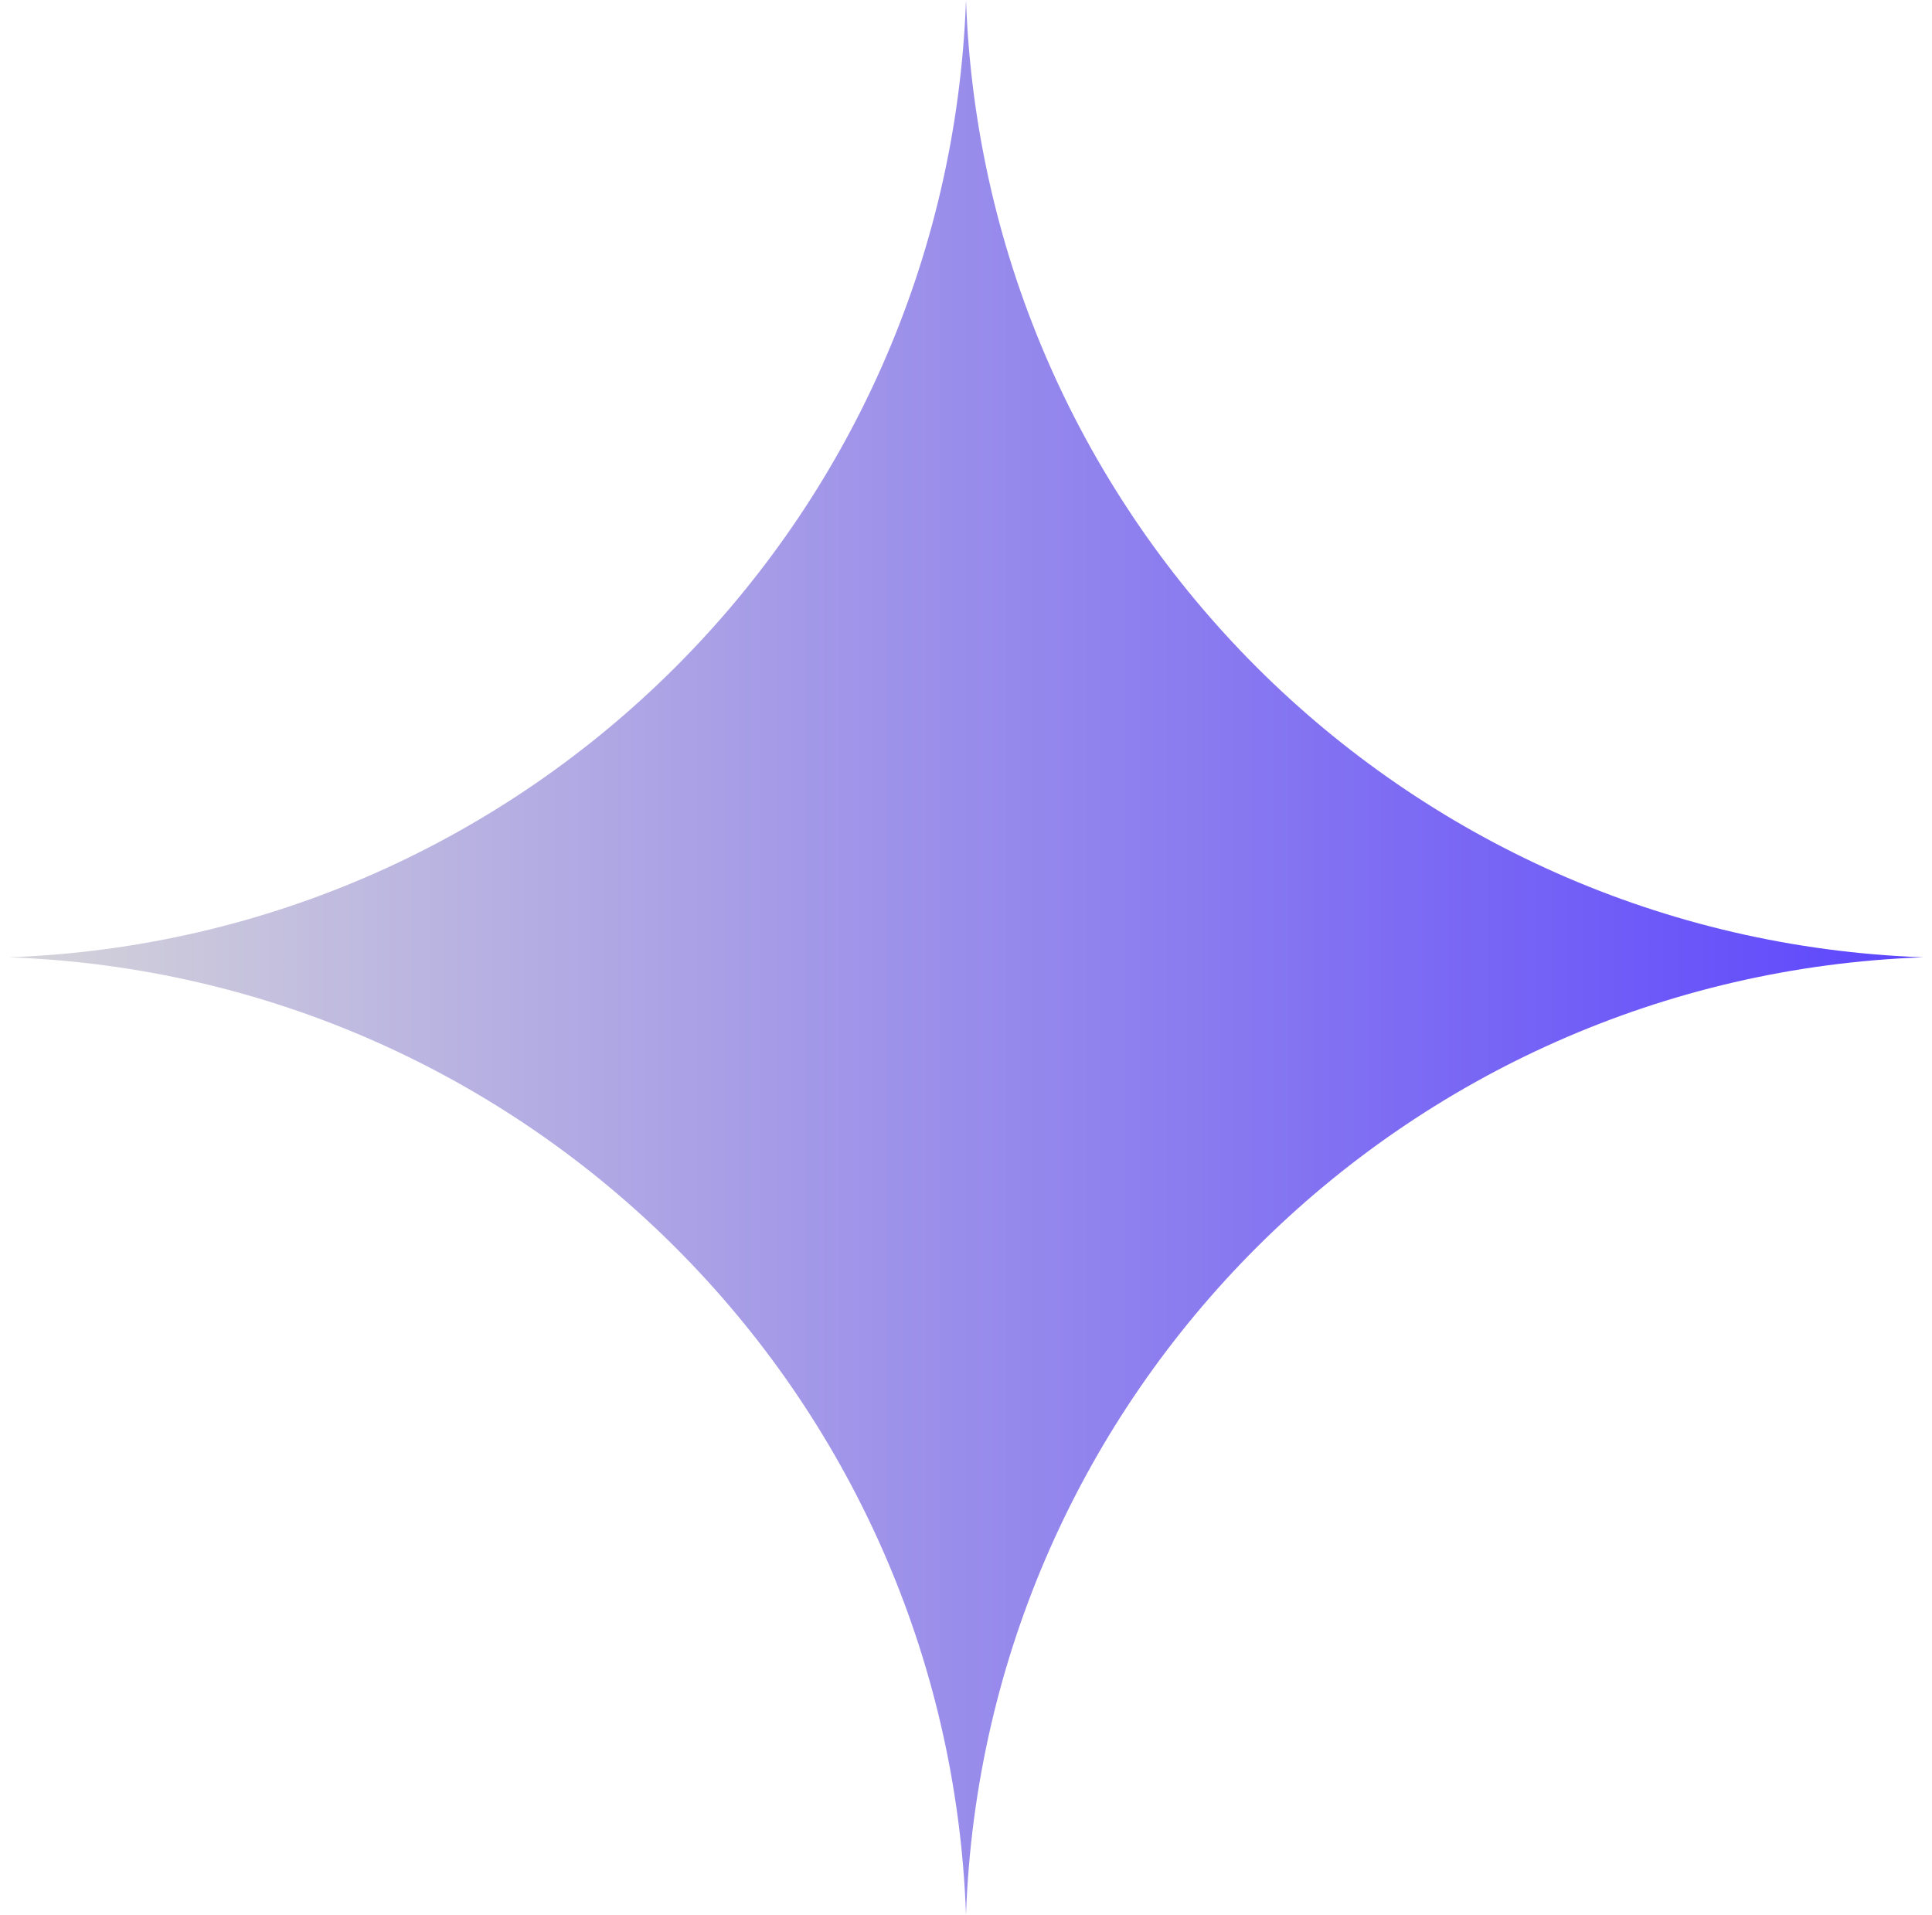
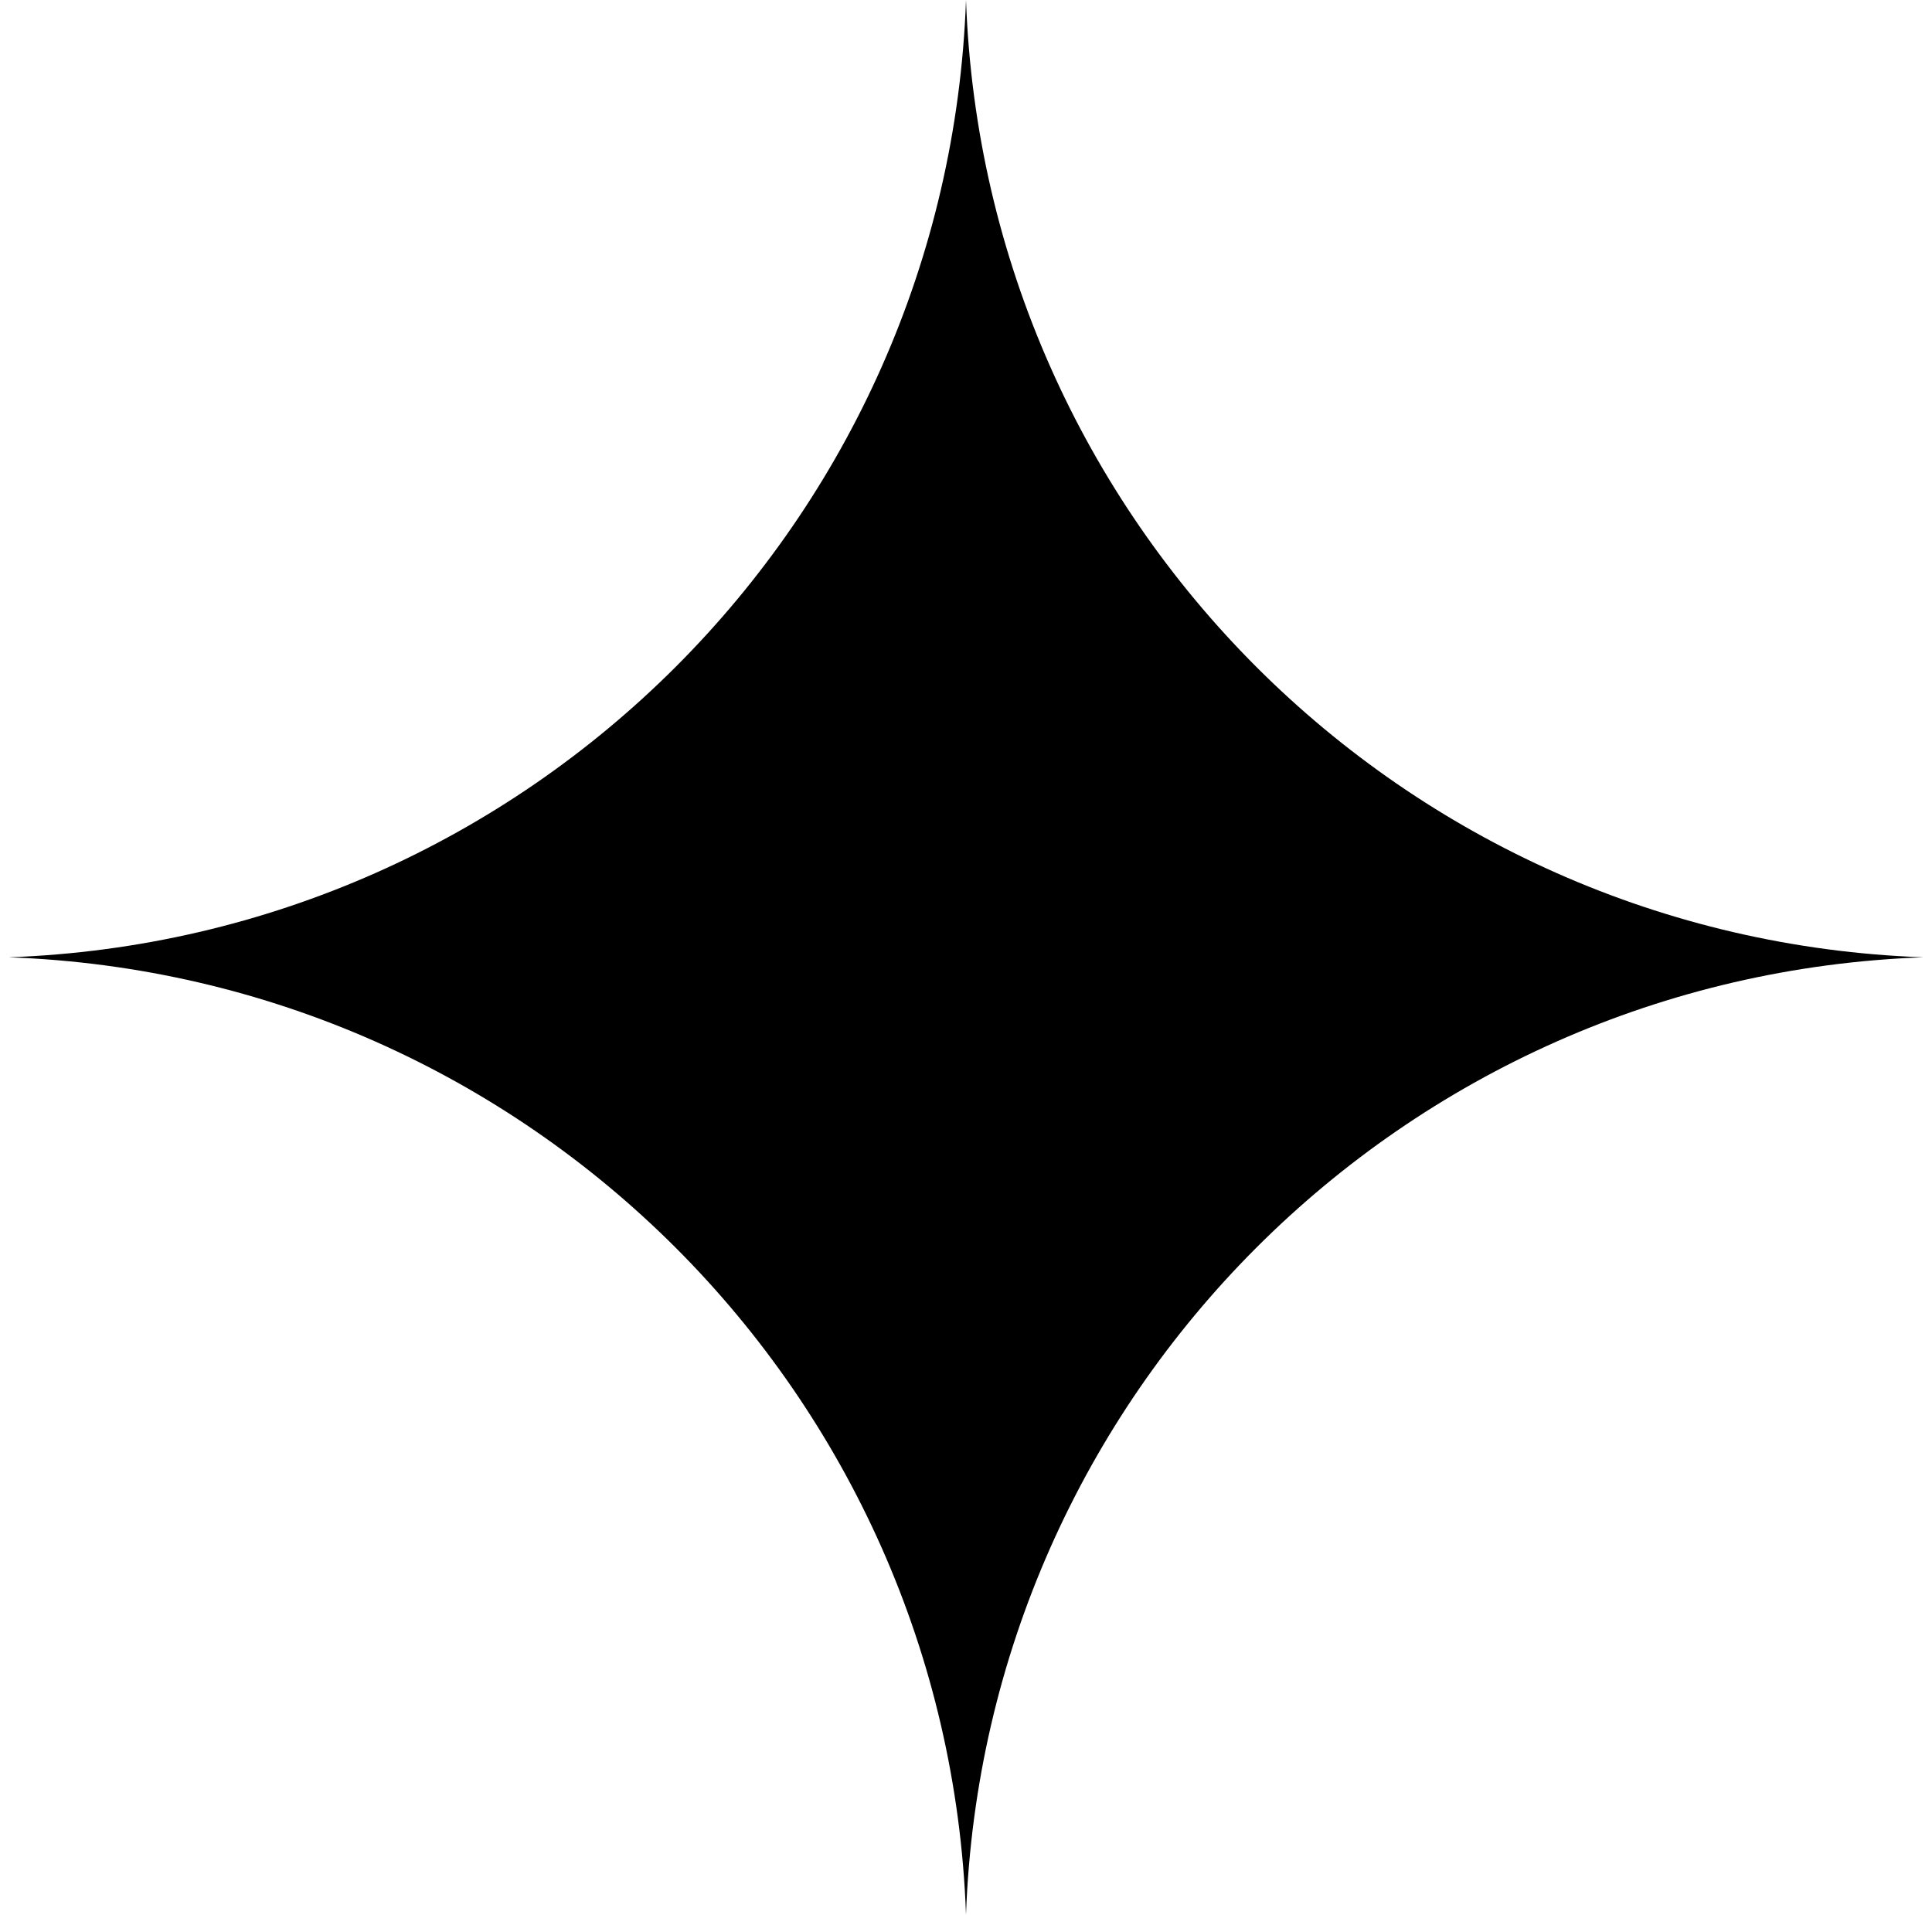
<svg xmlns="http://www.w3.org/2000/svg" width="111" height="110" viewBox="0 0 111 110" fill="none">
  <path d="M110.5 55C80.58 56.074 56.574 80.08 55.5 110C54.426 80.08 30.419 56.074 0.5 55C30.419 53.926 54.426 29.92 55.5 -2.40413e-06C56.574 29.92 80.58 53.926 110.5 55Z" fill="url(#paint0_linear_1_27)" />
  <defs>
    <linearGradient id="paint0_linear_1_27" x1="110.5" y1="55" x2="0.5" y2="55" gradientUnits="userSpaceOnUse">
-       <stop stop-color="#5C45FD" />
-       <stop offset="1" stop-color="#D5D4D9" />
+       <stop stopColor="#5C45FD" />
+       <stop offset="1" stopColor="#D5D4D9" />
    </linearGradient>
  </defs>
</svg>
